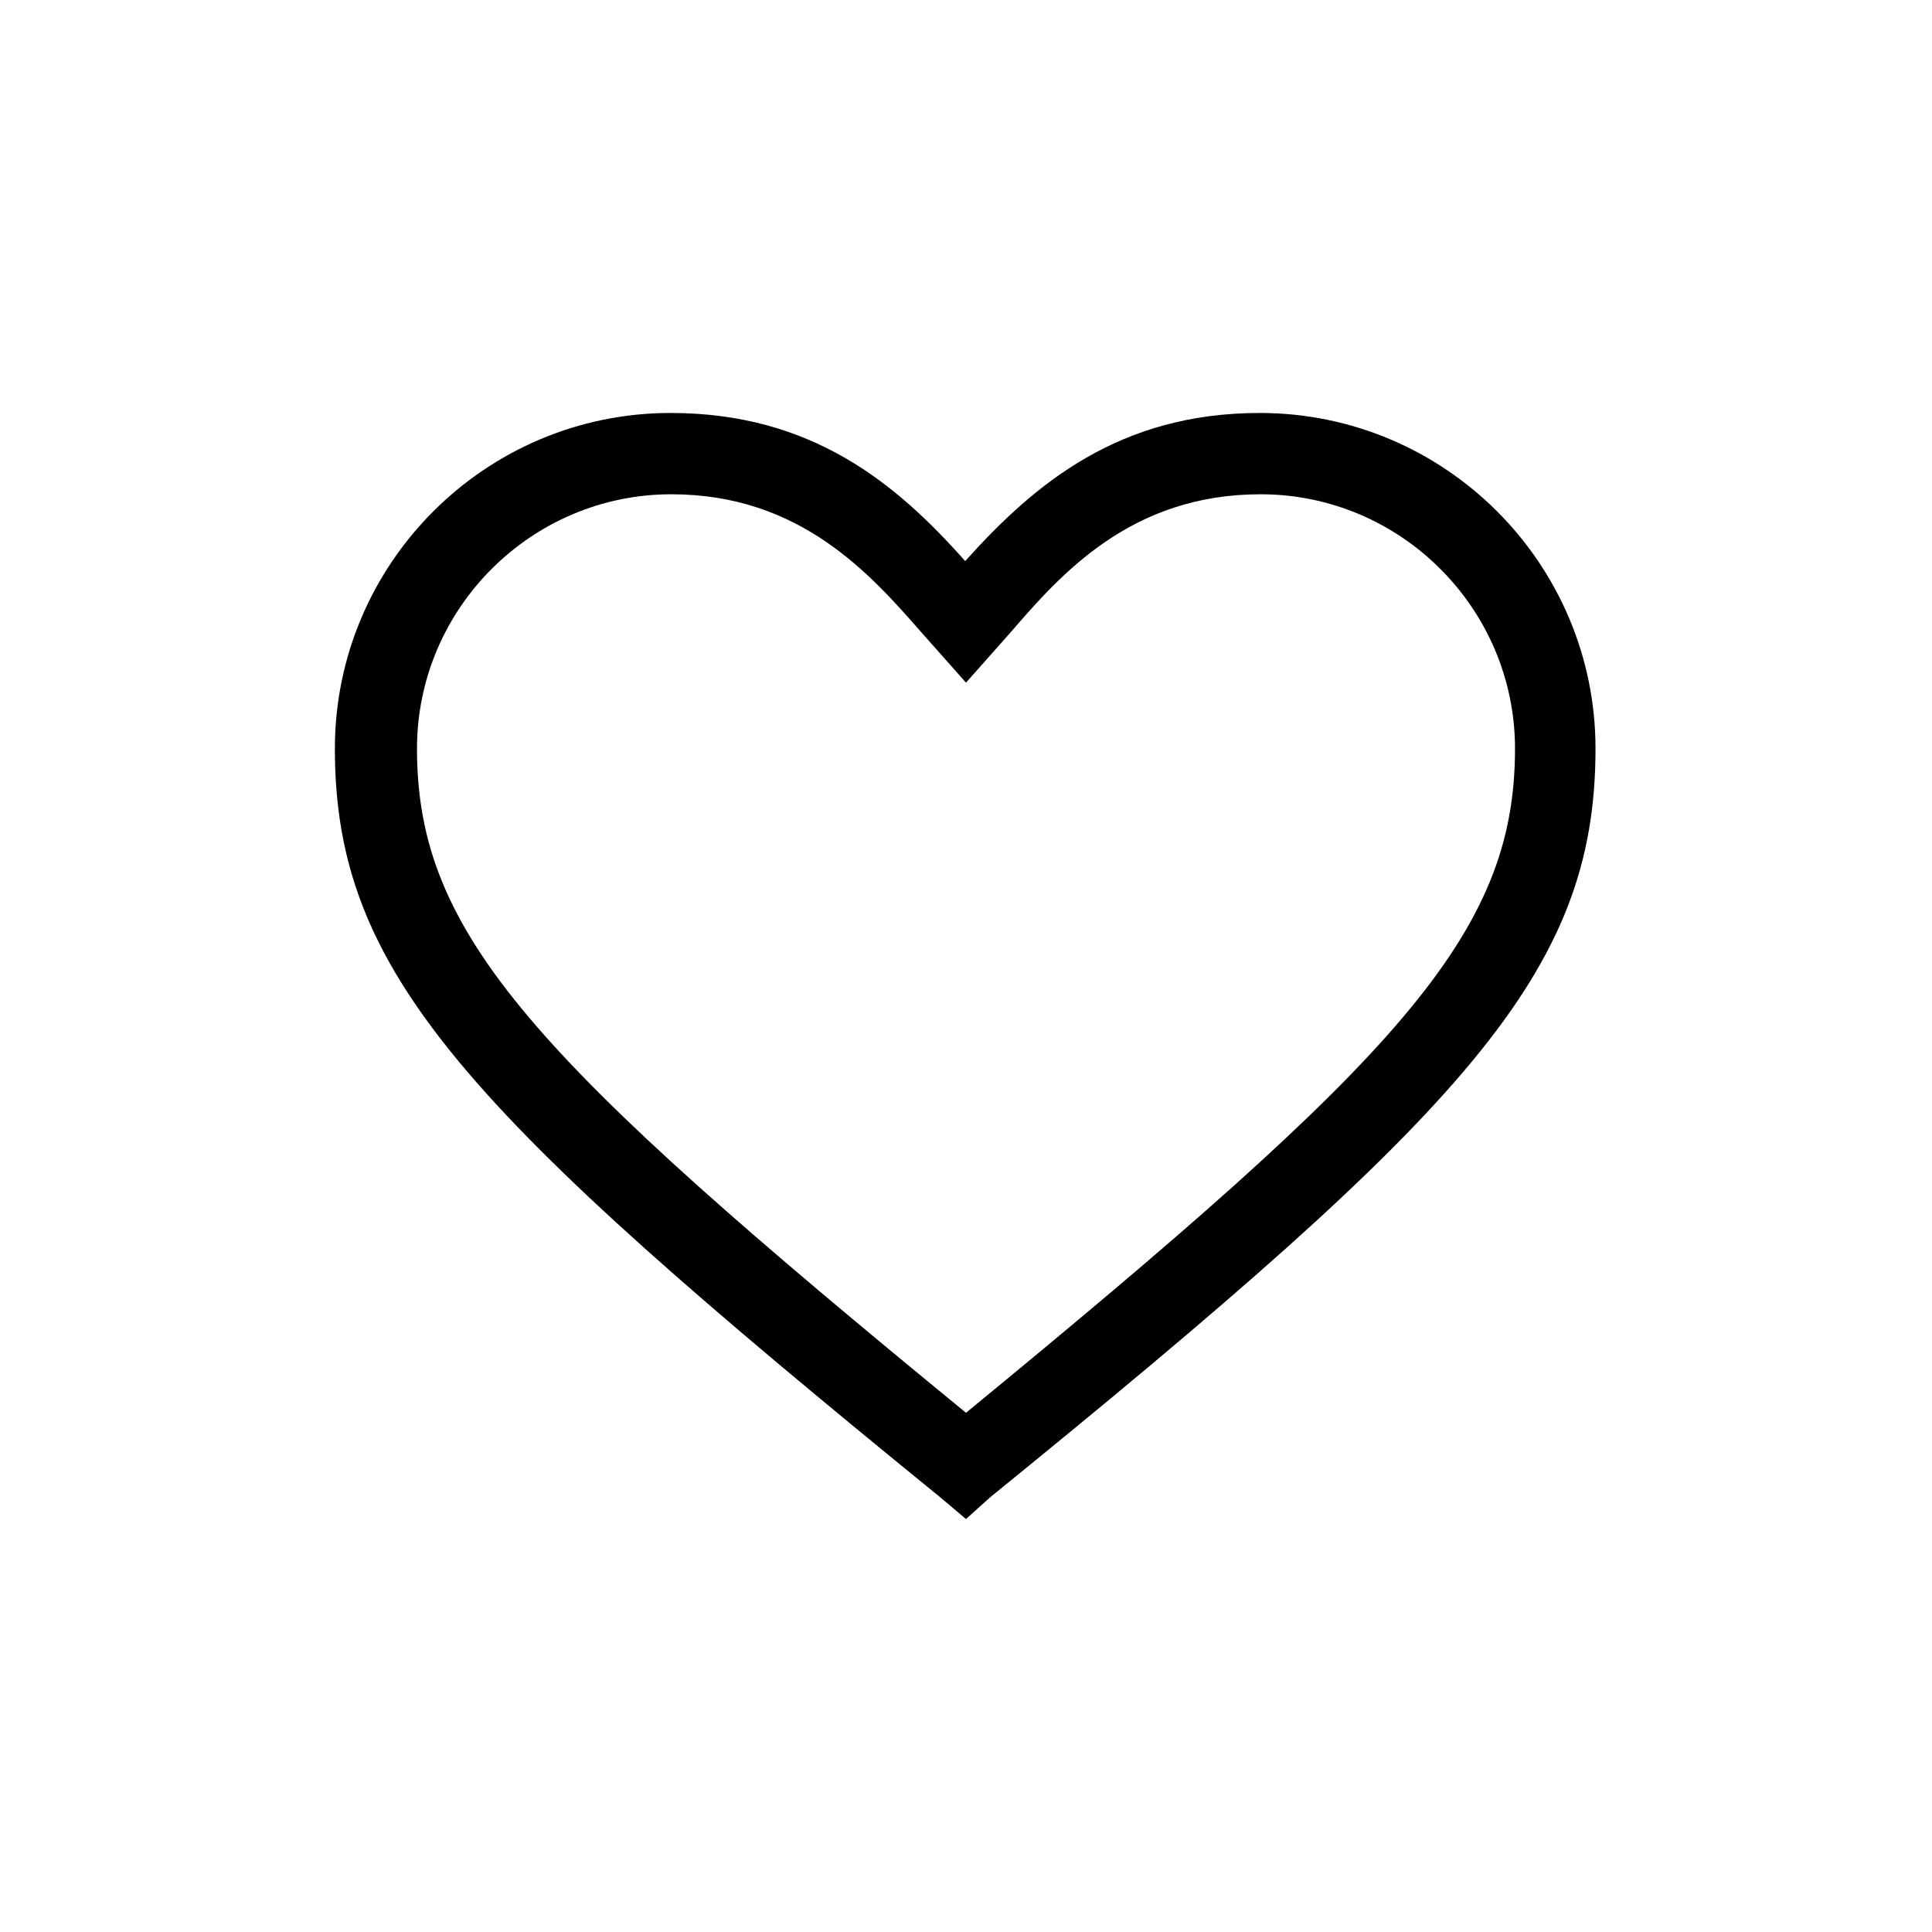
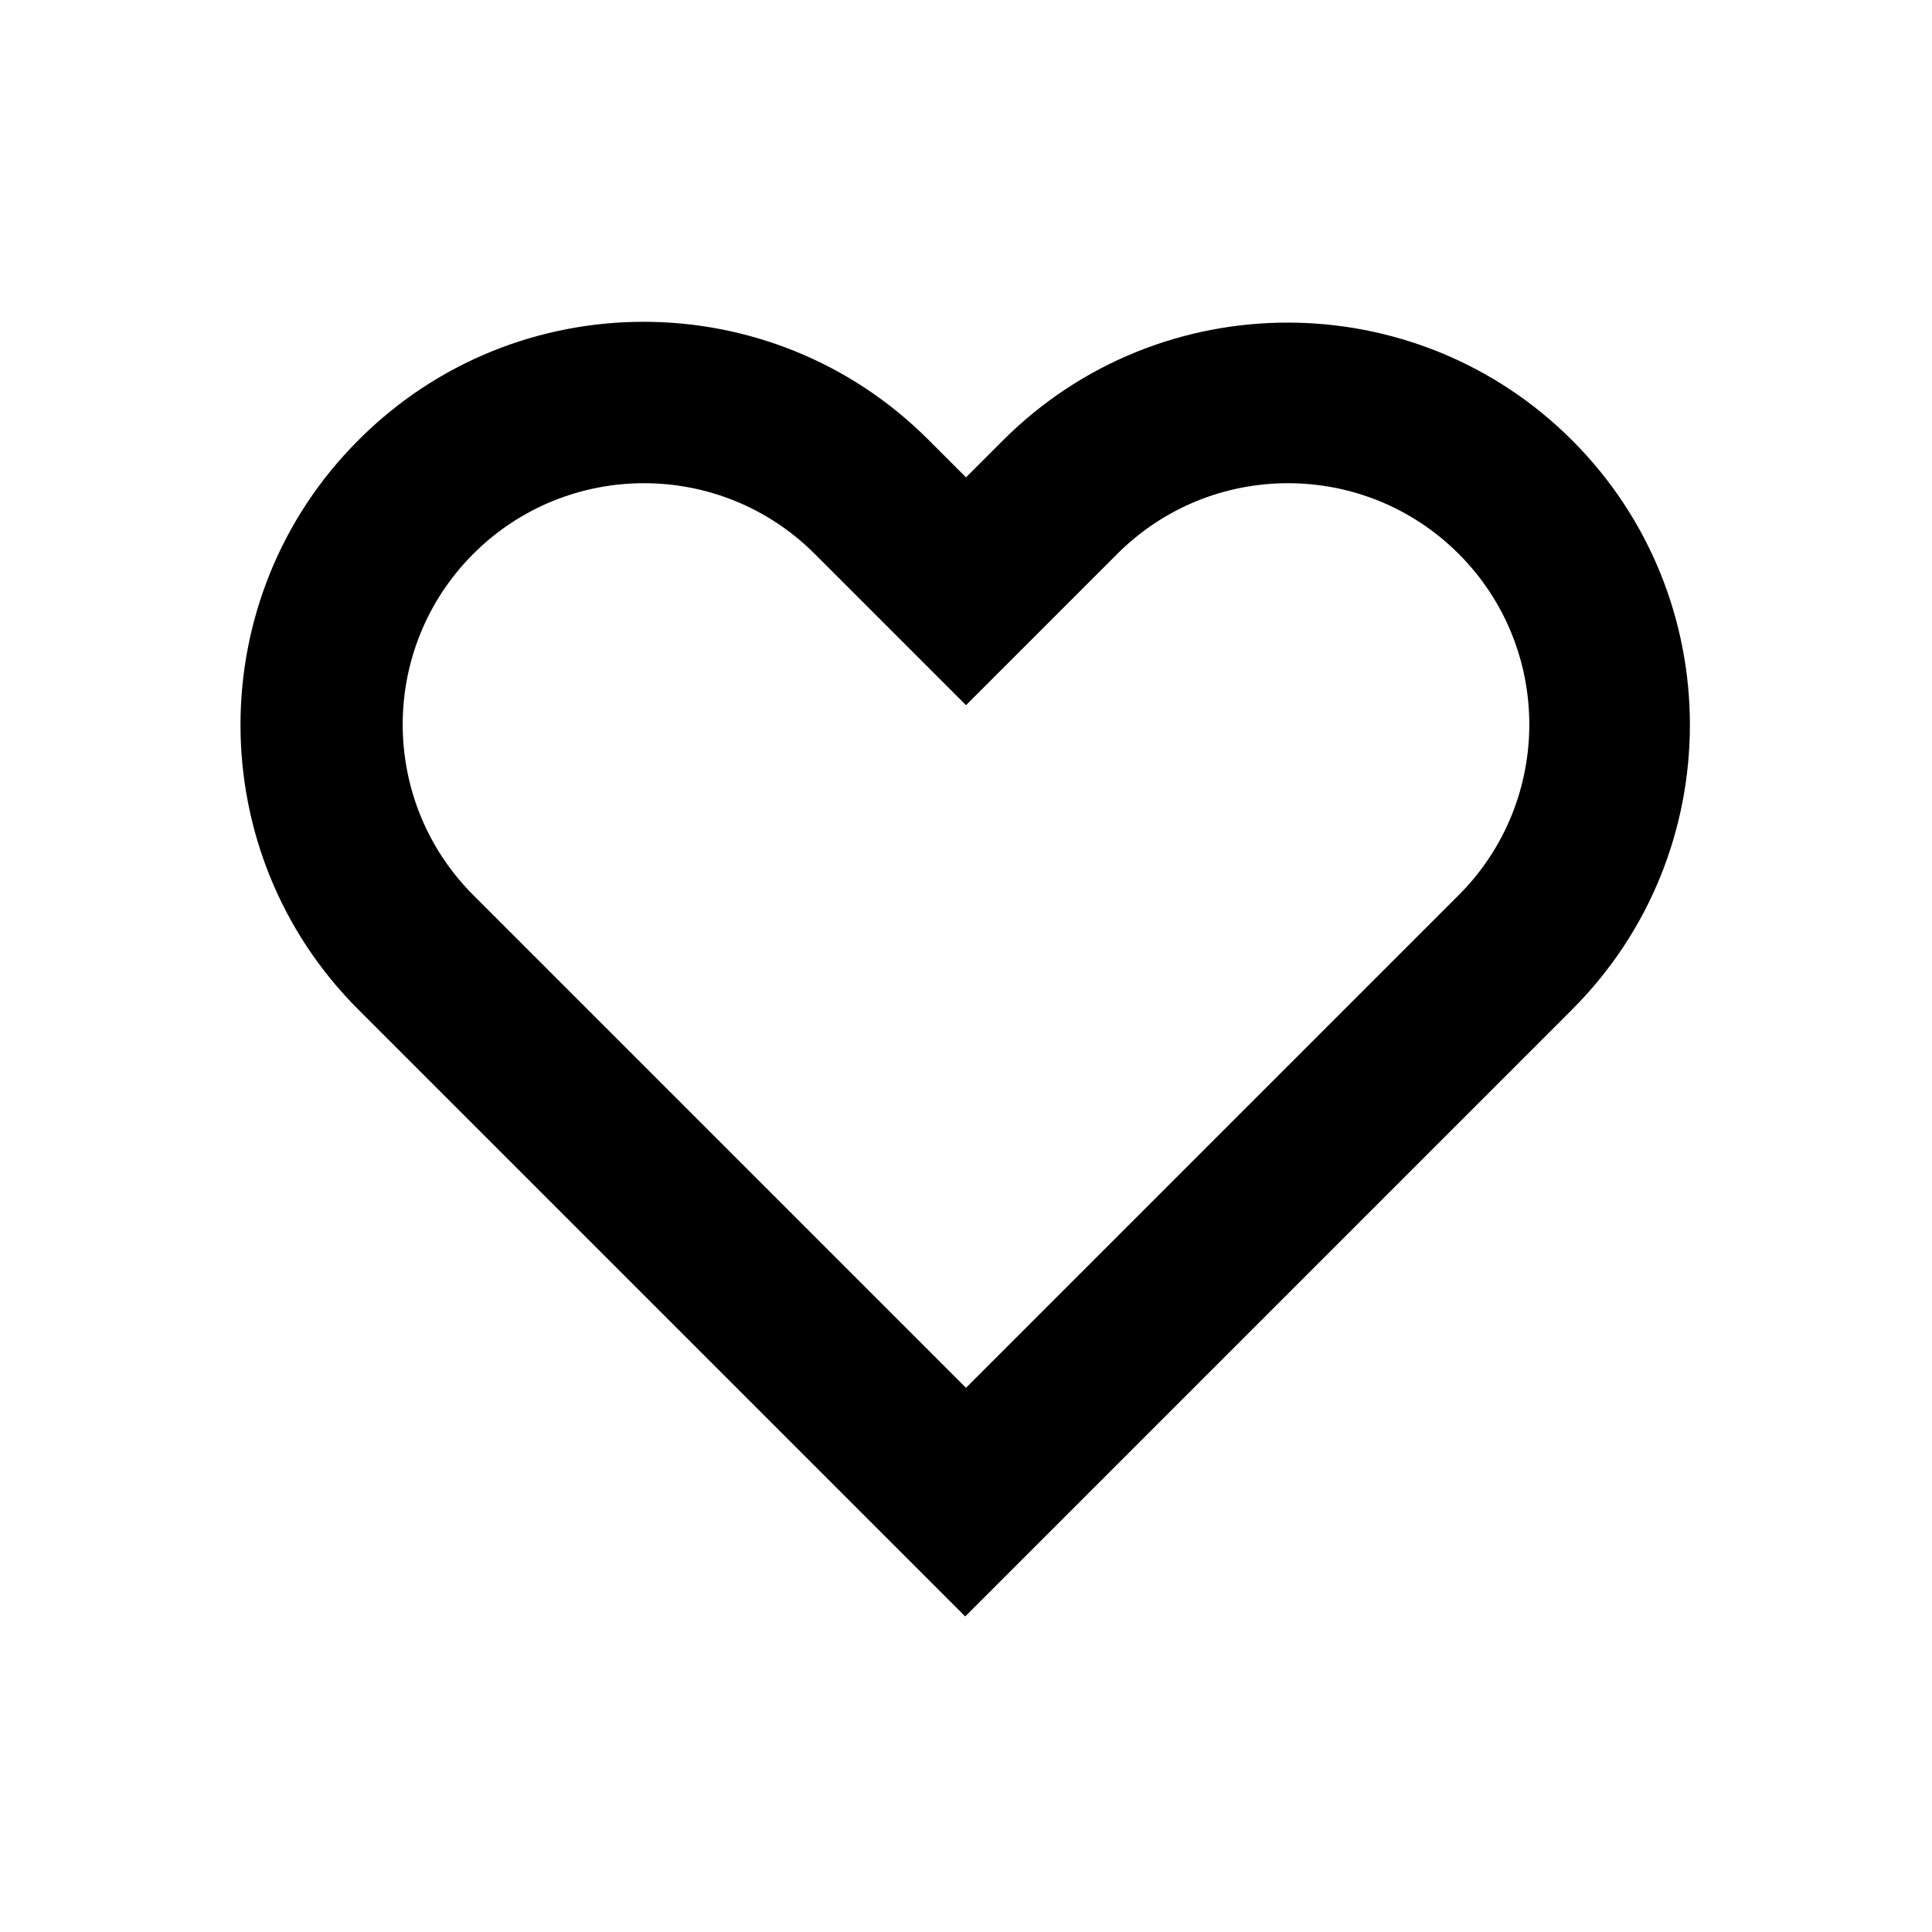
<svg xmlns="http://www.w3.org/2000/svg" height="24" viewBox="0 0 24 24" width="24">
-   <path d="M 11.68 18.6 C 5.77 13.79 4.16 12.09 4.16 9.3 C 4.16 7 6.03 5.13 8.33 5.13 C 10.08 5.13 11.13 6 11.99 6.97 C 12.86 6 13.91 5.13 15.65 5.13 C 17.95 5.13 19.82 7 19.82 9.3 C 19.82 12.09 18.22 13.79 12.3 18.6 L 12 18.87 L 11.68 18.6 M 8.34 6.14 C 6.6 6.14 5.18 7.56 5.18 9.3 C 5.18 11.62 6.63 13.15 12 17.55 C 17.37 13.14 18.82 11.62 18.82 9.3 C 18.82 7.56 17.4 6.14 15.66 6.14 C 14.05 6.14 13.18 7.13 12.55 7.86 L 12 8.48 L 11.45 7.86 C 10.81 7.13 9.94 6.14 8.34 6.14" fill="currentColor" />
+   <path d="M 4.46 5.46 C 6.41 3.51 9.58 3.51 11.53 5.46 L 12 5.93 L 12.46 5.47 C 14.41 3.52 17.58 3.52 19.53 5.47 C 21.48 7.42 21.48 10.59 19.53 12.54 L 11.99 20.08 L 4.45 12.54 C 2.5 10.59 2.5 7.42 4.45 5.47 M 18.12 11.12 C 19.29 9.95 19.29 8.05 18.12 6.88 C 16.95 5.71 15.05 5.71 13.88 6.88 L 12 8.76 L 10.12 6.88 C 8.95 5.71 7.05 5.71 5.88 6.88 C 4.71 8.05 4.71 9.95 5.88 11.12 L 12 17.24 L 18.12 11.12" fill="currentColor" />
</svg>
